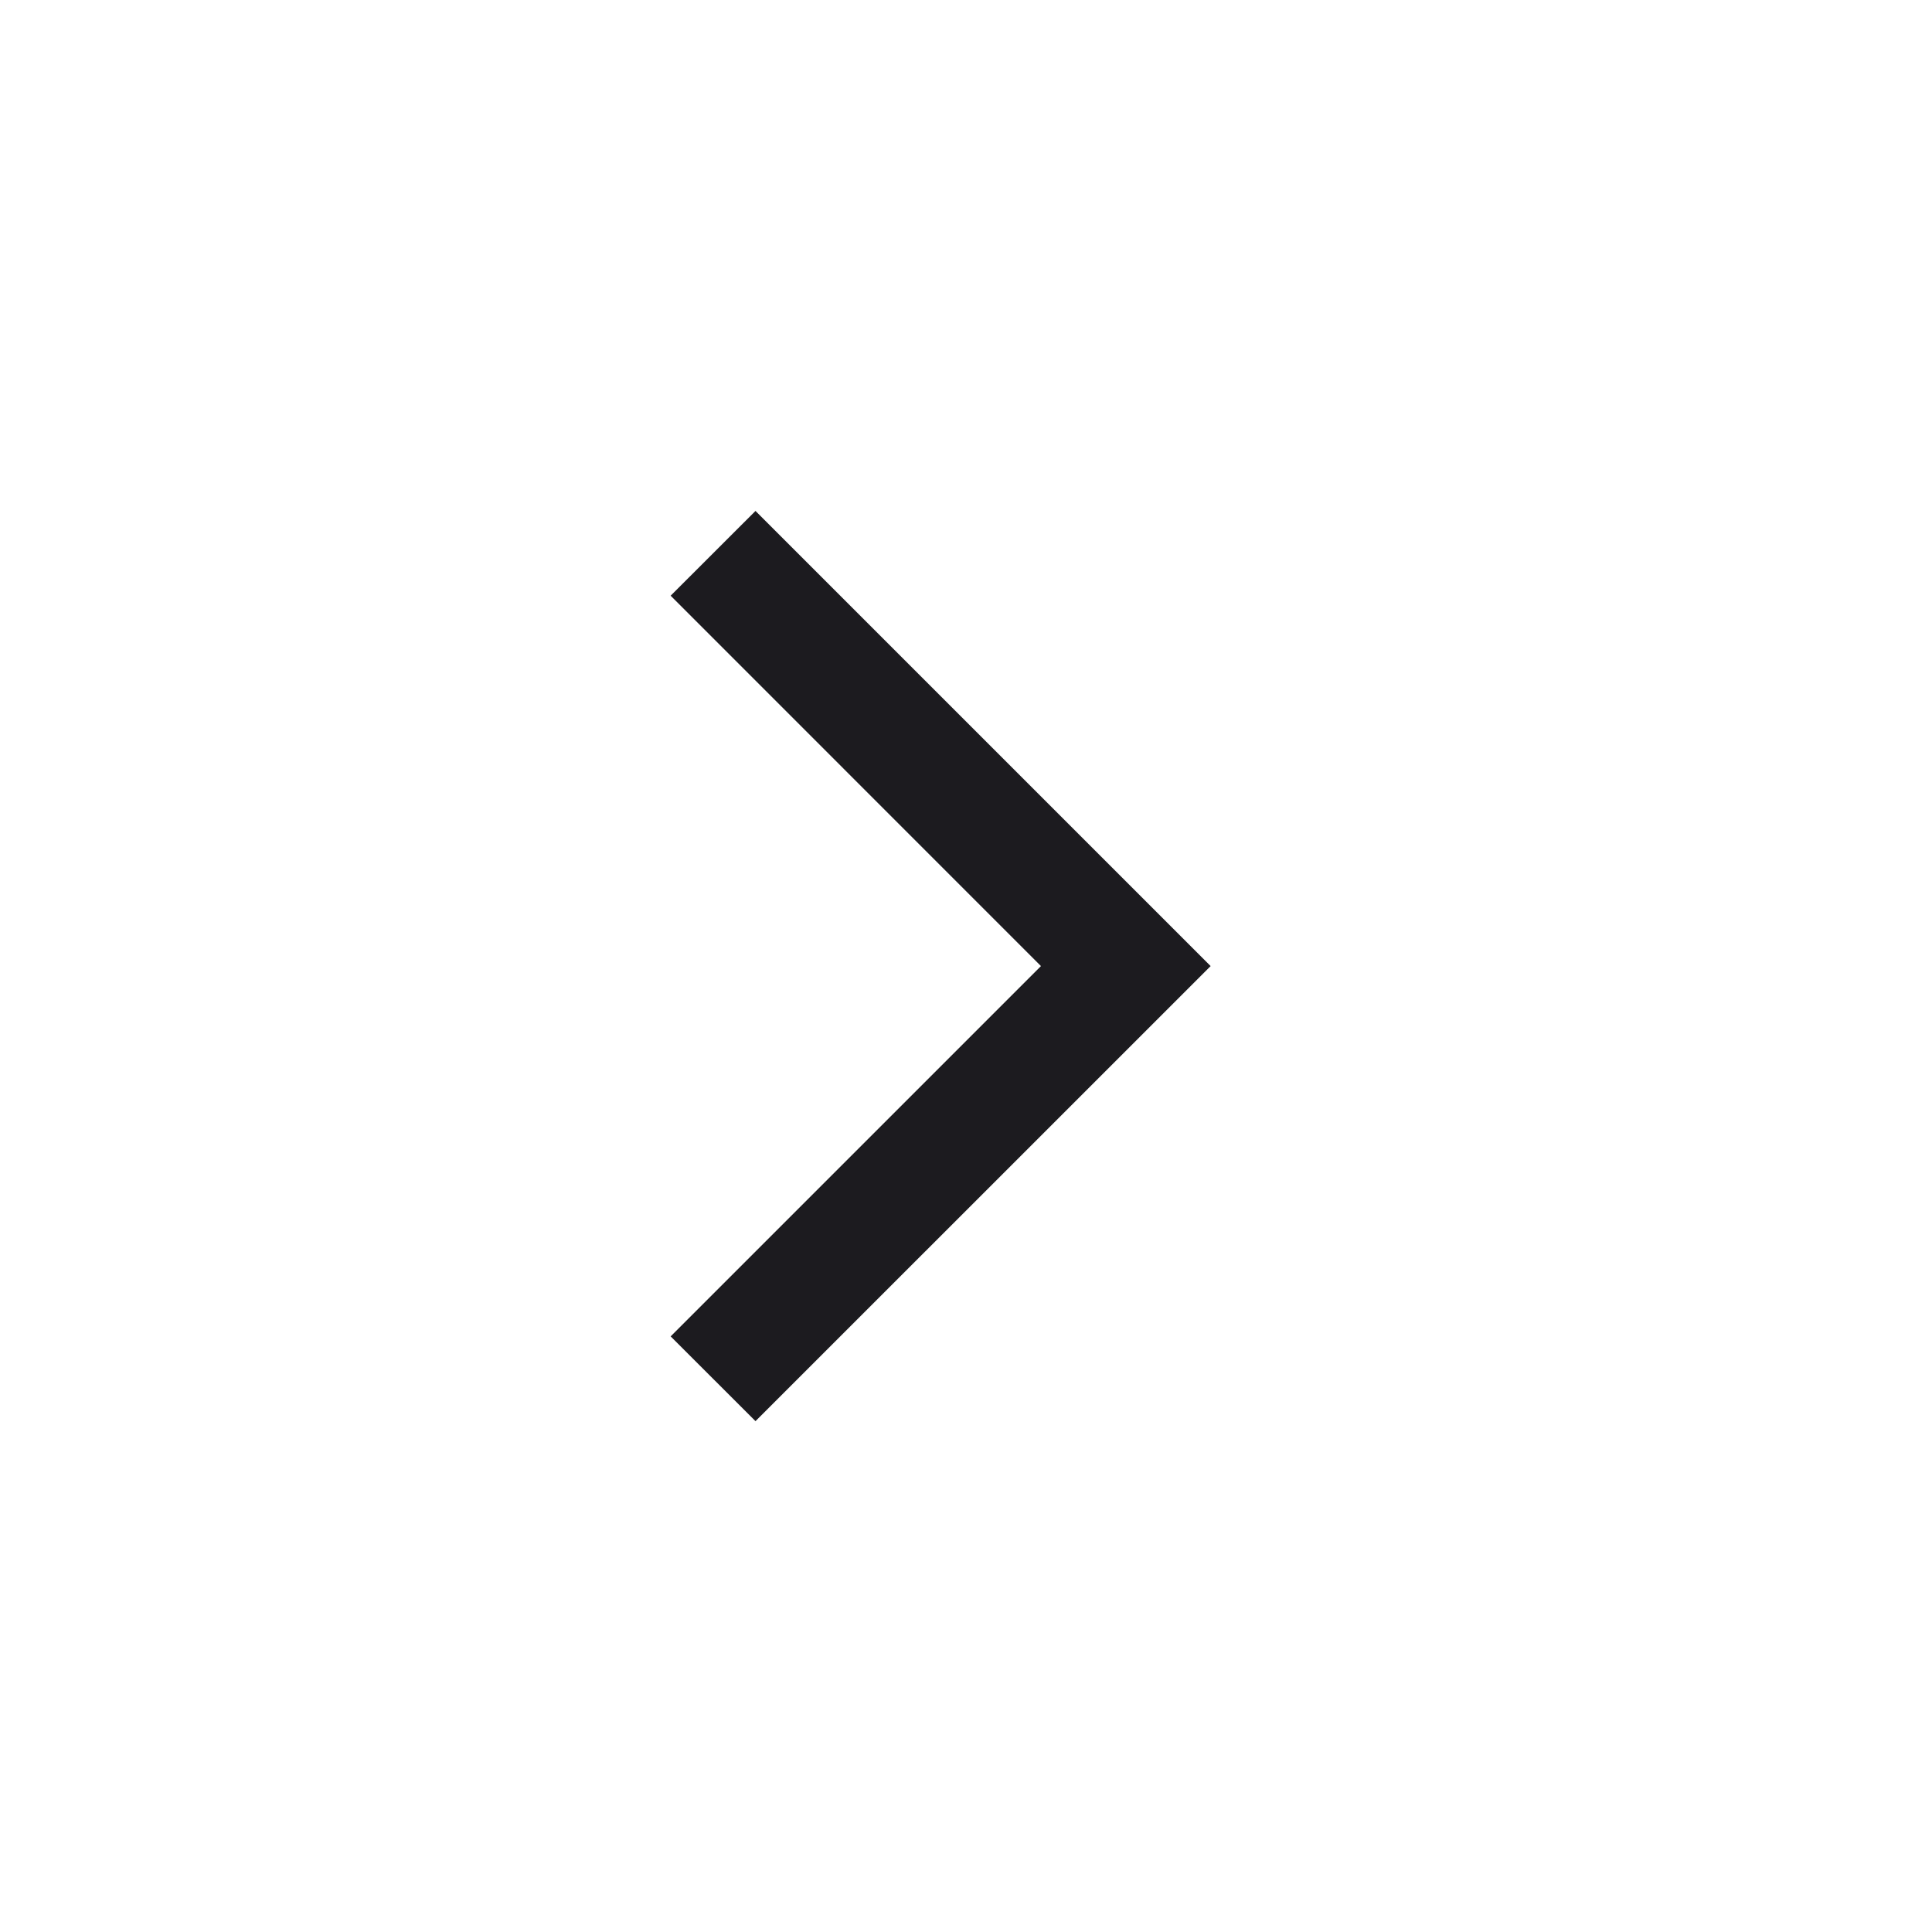
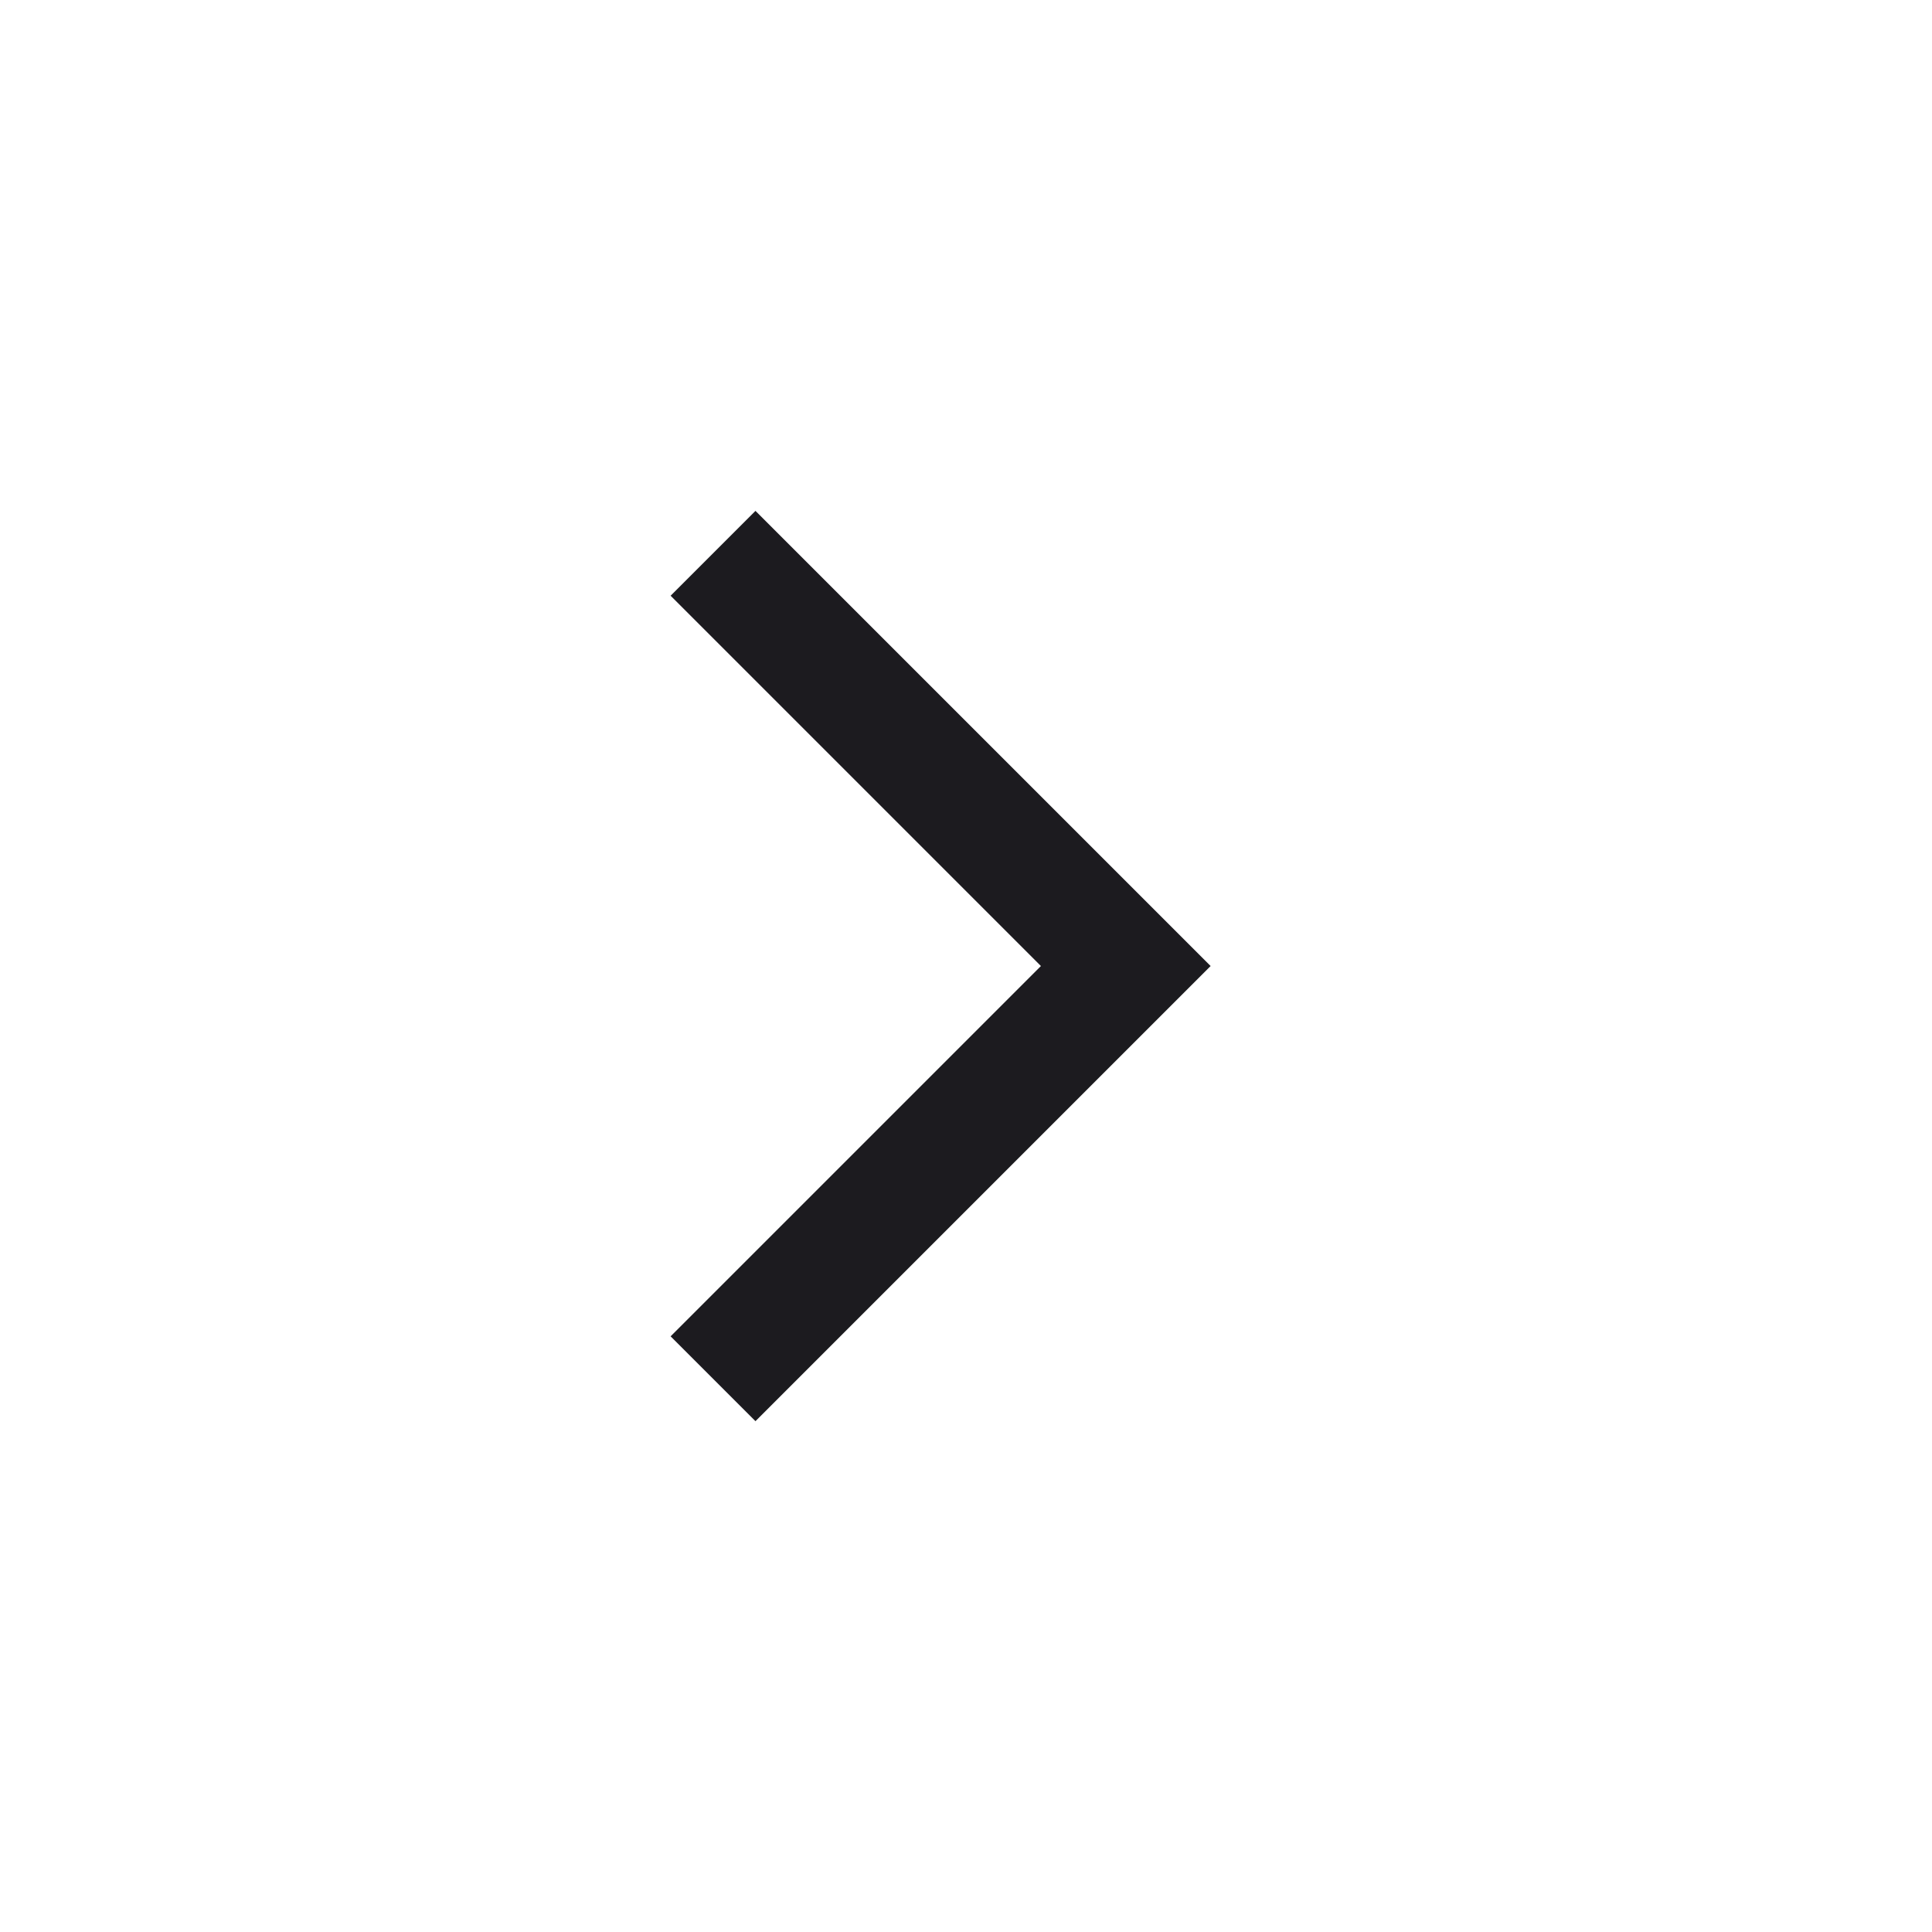
- <svg xmlns="http://www.w3.org/2000/svg" width="24" height="24" viewBox="0 0 24 24" fill="none">
-   <mask id="mask0_353_78343" style="mask-type:alpha" maskUnits="userSpaceOnUse" x="0" y="0" width="24" height="24">
-     <rect y="24" width="24" height="24" transform="rotate(-90 0 24)" fill="#D9D9D9" />
-   </mask>
-   <g mask="url(#mask0_353_78343)">
-     <path d="M15.039 12.001L9.385 17.654L8.331 16.601L12.931 12.001L8.331 7.4L9.385 6.347L15.039 12.001Z" fill="#1C1B1F" />
-   </g>
+ <svg xmlns="http://www.w3.org/2000/svg" version="1.1" width="24pt" height="24pt" viewBox="0 0 24 24">
+   <path transform="matrix(0,-1,-1,-0,19.63965,17.6543)" d="M5.654 4.601 0 10.255 1.054 11.309 5.654 6.709 10.254 11.309 11.308 10.255 5.654 4.601Z" fill="#1c1b1f" />
</svg>
